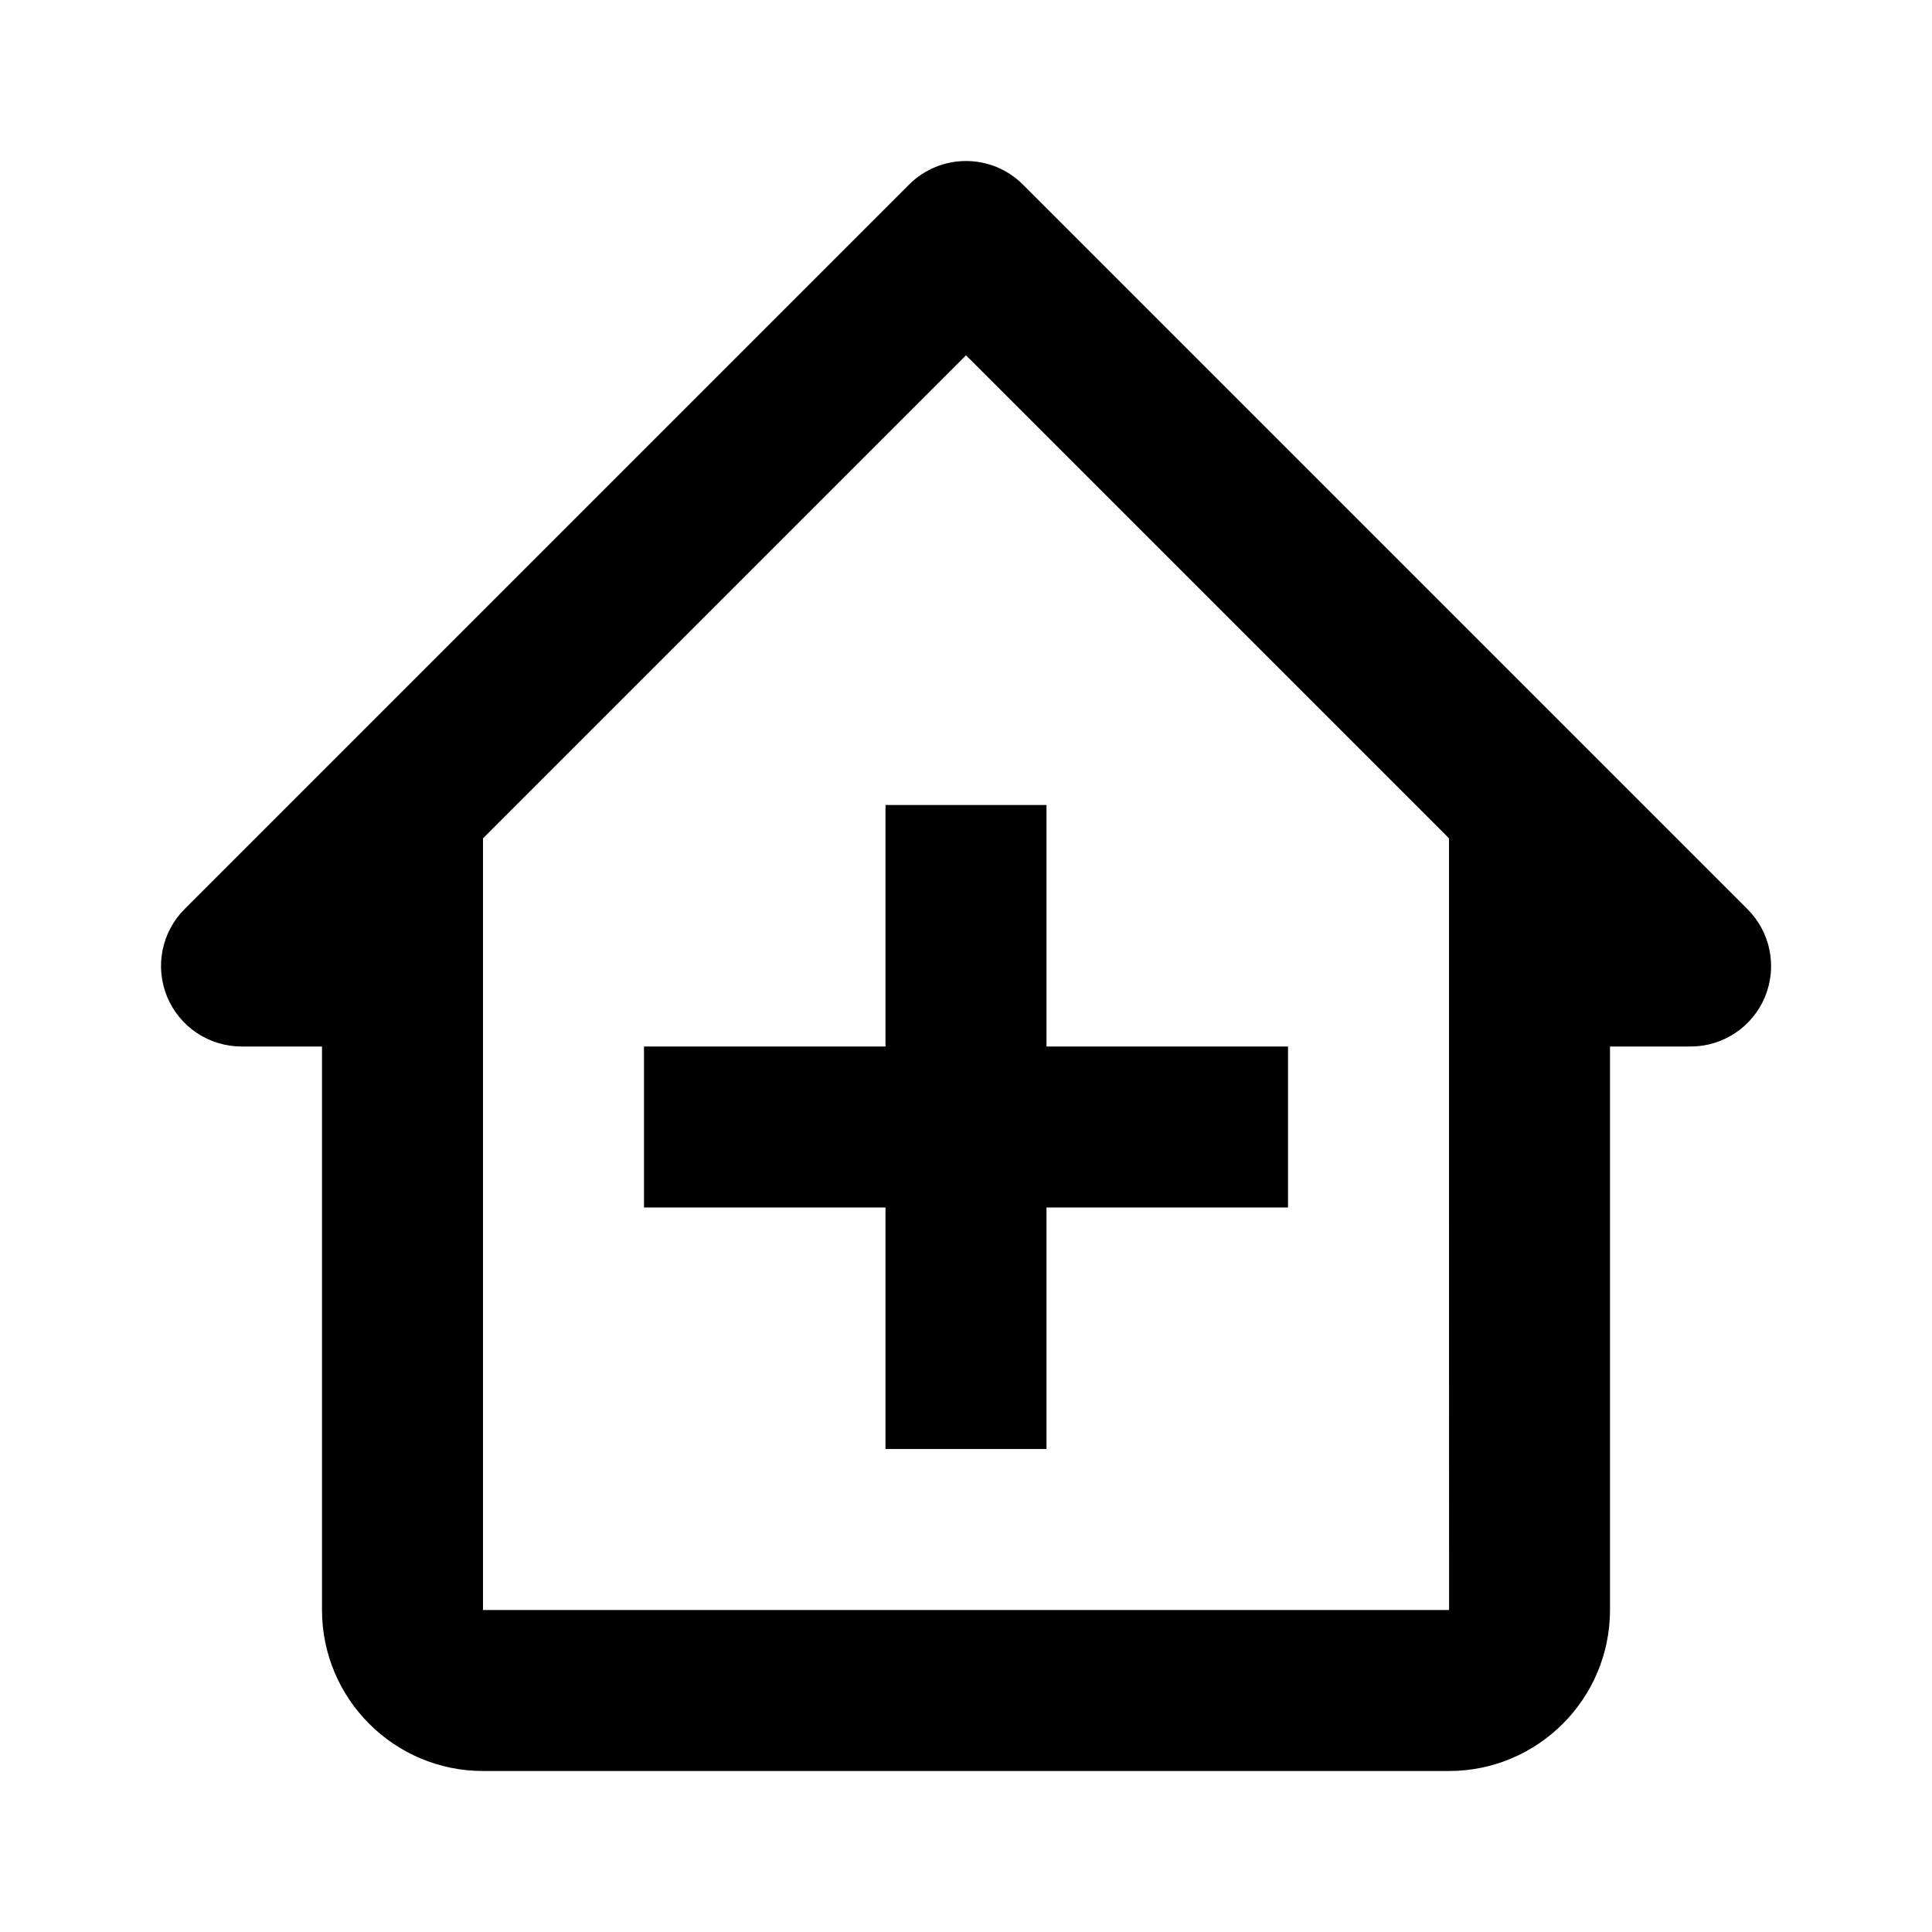
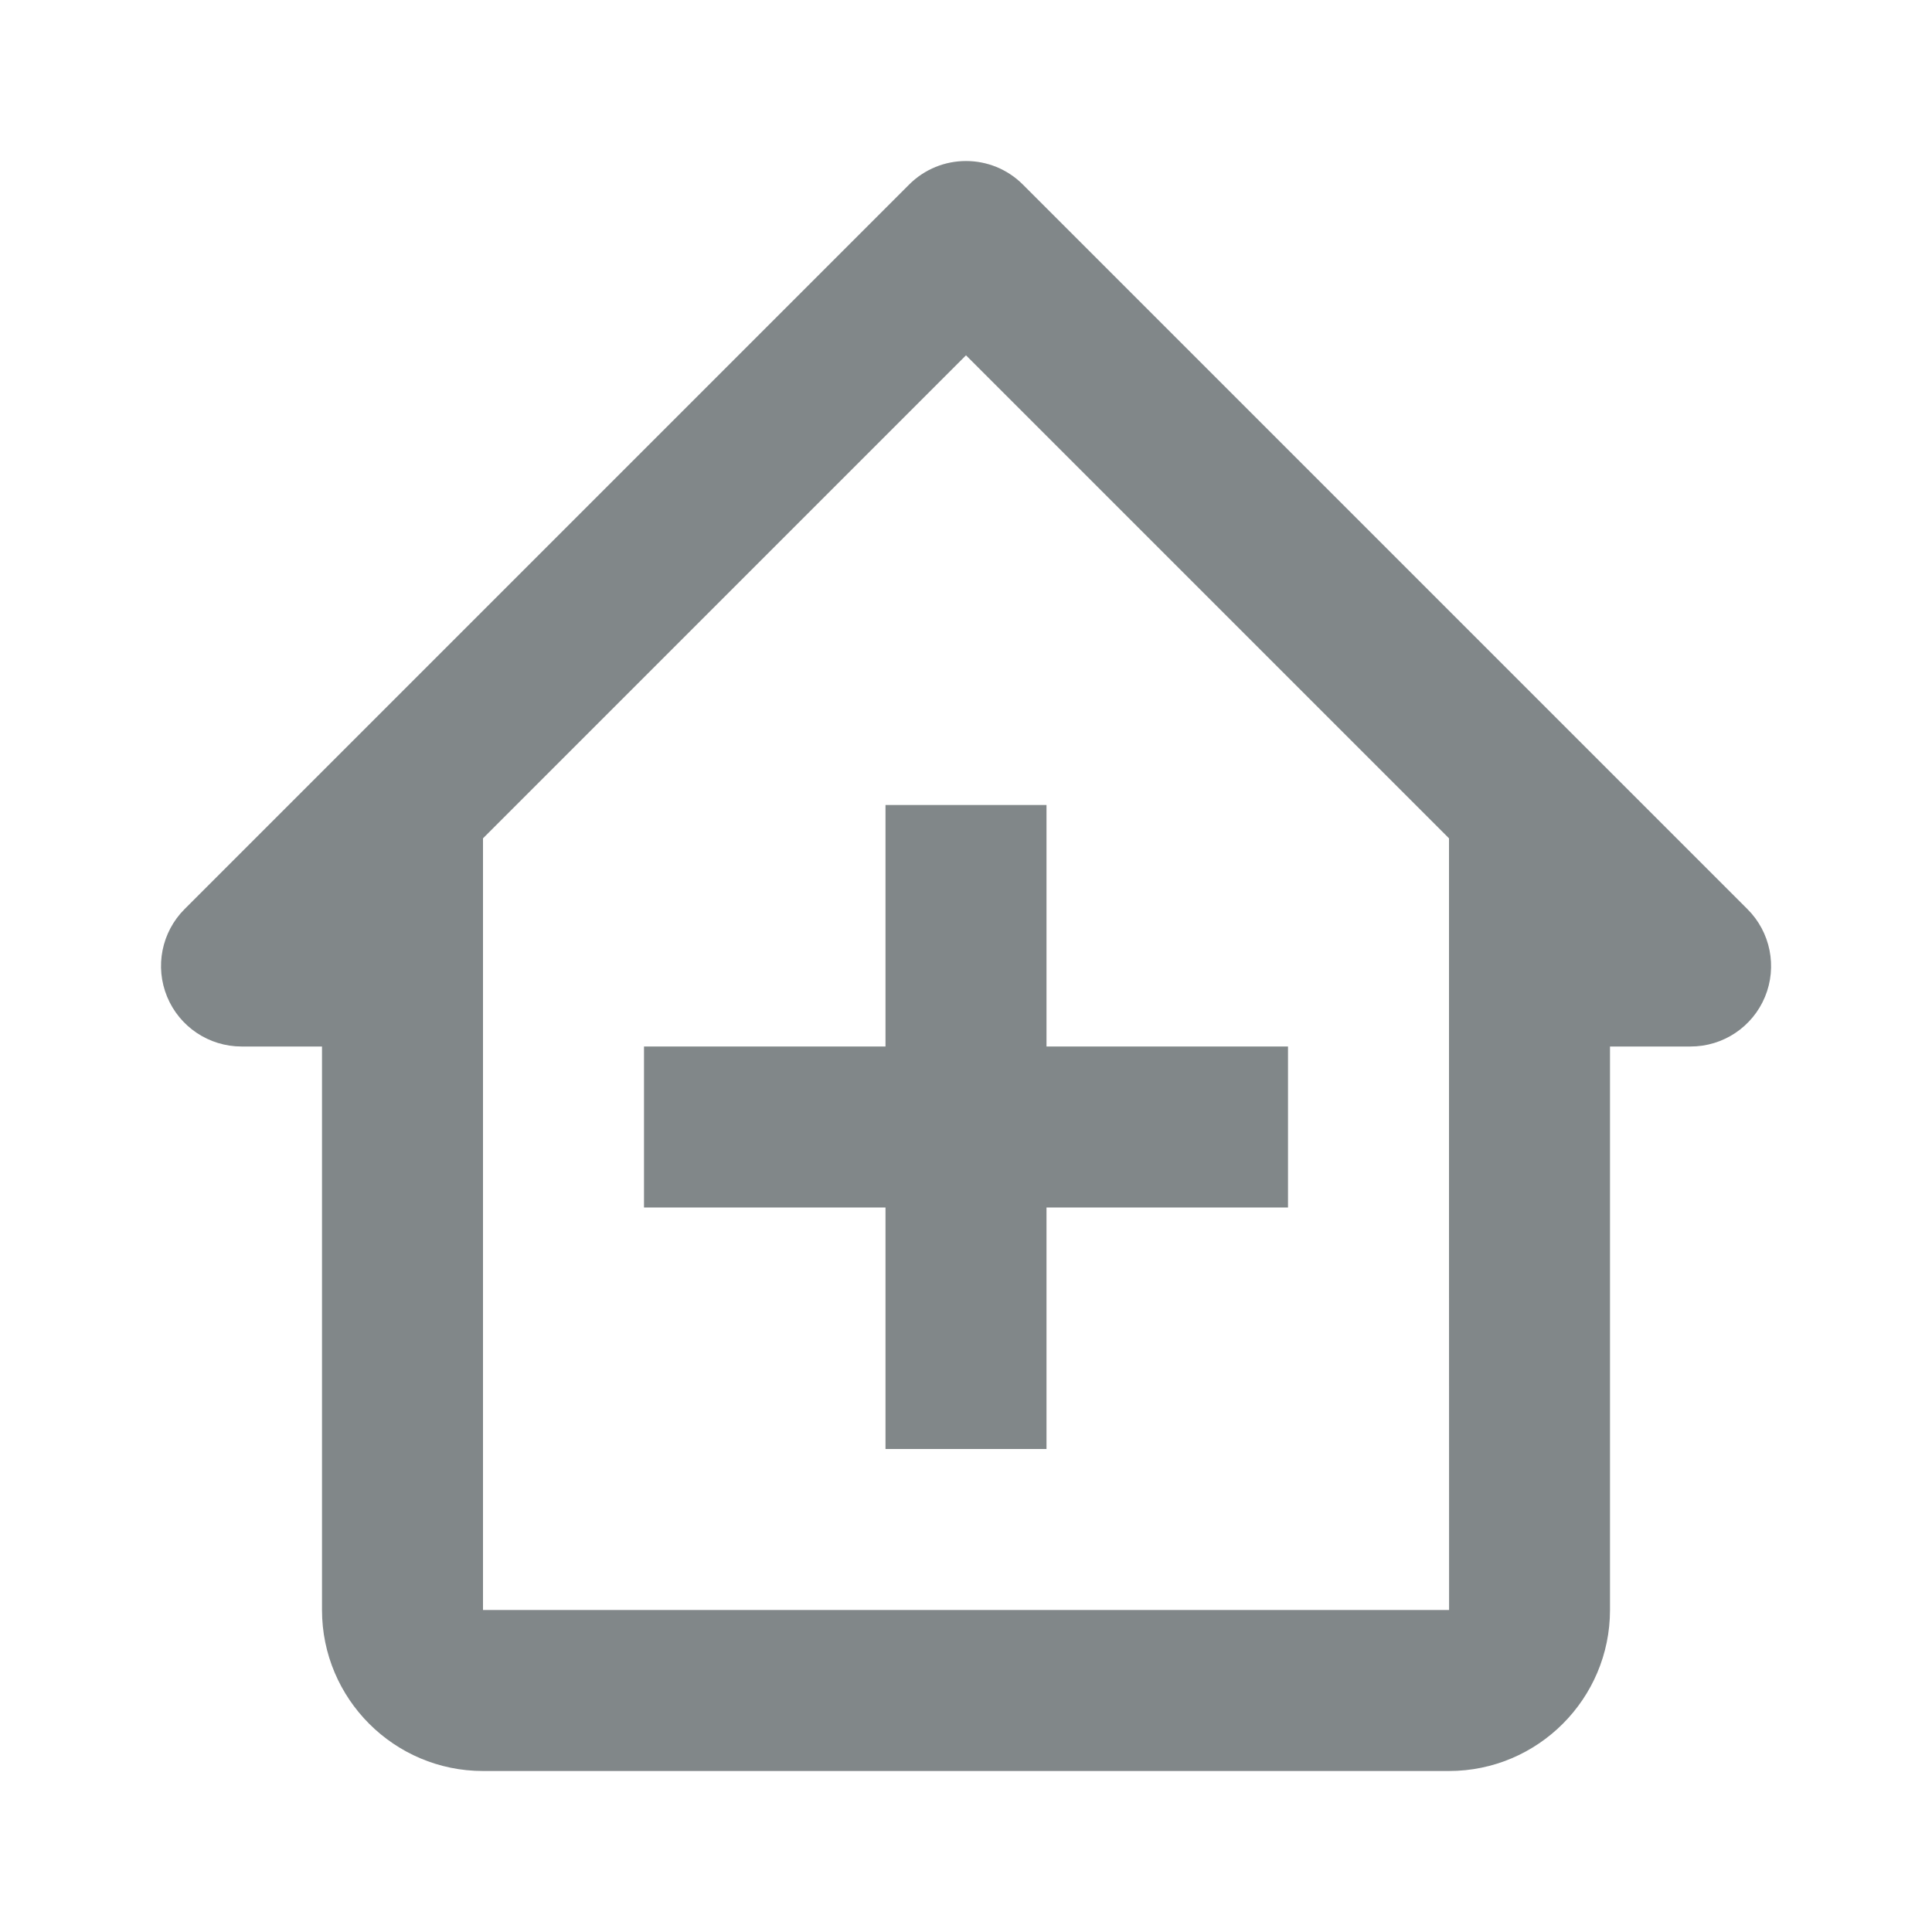
- <svg xmlns="http://www.w3.org/2000/svg" width="1em" height="1em" viewBox="0 0 24 24">
+ <svg xmlns="http://www.w3.org/2000/svg" width="24" height="24" viewBox="0 0 24 24">
  <path d="M0 0h24v24H0z" fill="none" />
-   <path fill="currentColor" d="M12.707 2.293a1 1 0 0 0-1.414 0l-9 9A1 1 0 0 0 3 13h1v7c0 1.103.897 2 2 2h12c1.103 0 2-.897 2-2v-7h1a.999.999 0 0 0 .707-1.707zM18.001 20H6v-9.586l6-6l6 6V15z" />
-   <path fill="currentColor" d="M13 10h-2v3H8v2h3v3h2v-3h3v-2h-3z" />
+   <path fill="#818789" d="M12.707 2.293a1 1 0 0 0-1.414 0l-9 9A1 1 0 0 0 3 13h1v7c0 1.103.897 2 2 2h12c1.103 0 2-.897 2-2v-7h1a.999.999 0 0 0 .707-1.707zM18.001 20H6v-9.586l6-6l6 6V15z" />
+   <path fill="#818789" d="M13 10h-2v3H8v2h3v3h2v-3h3v-2h-3z" />
</svg>
